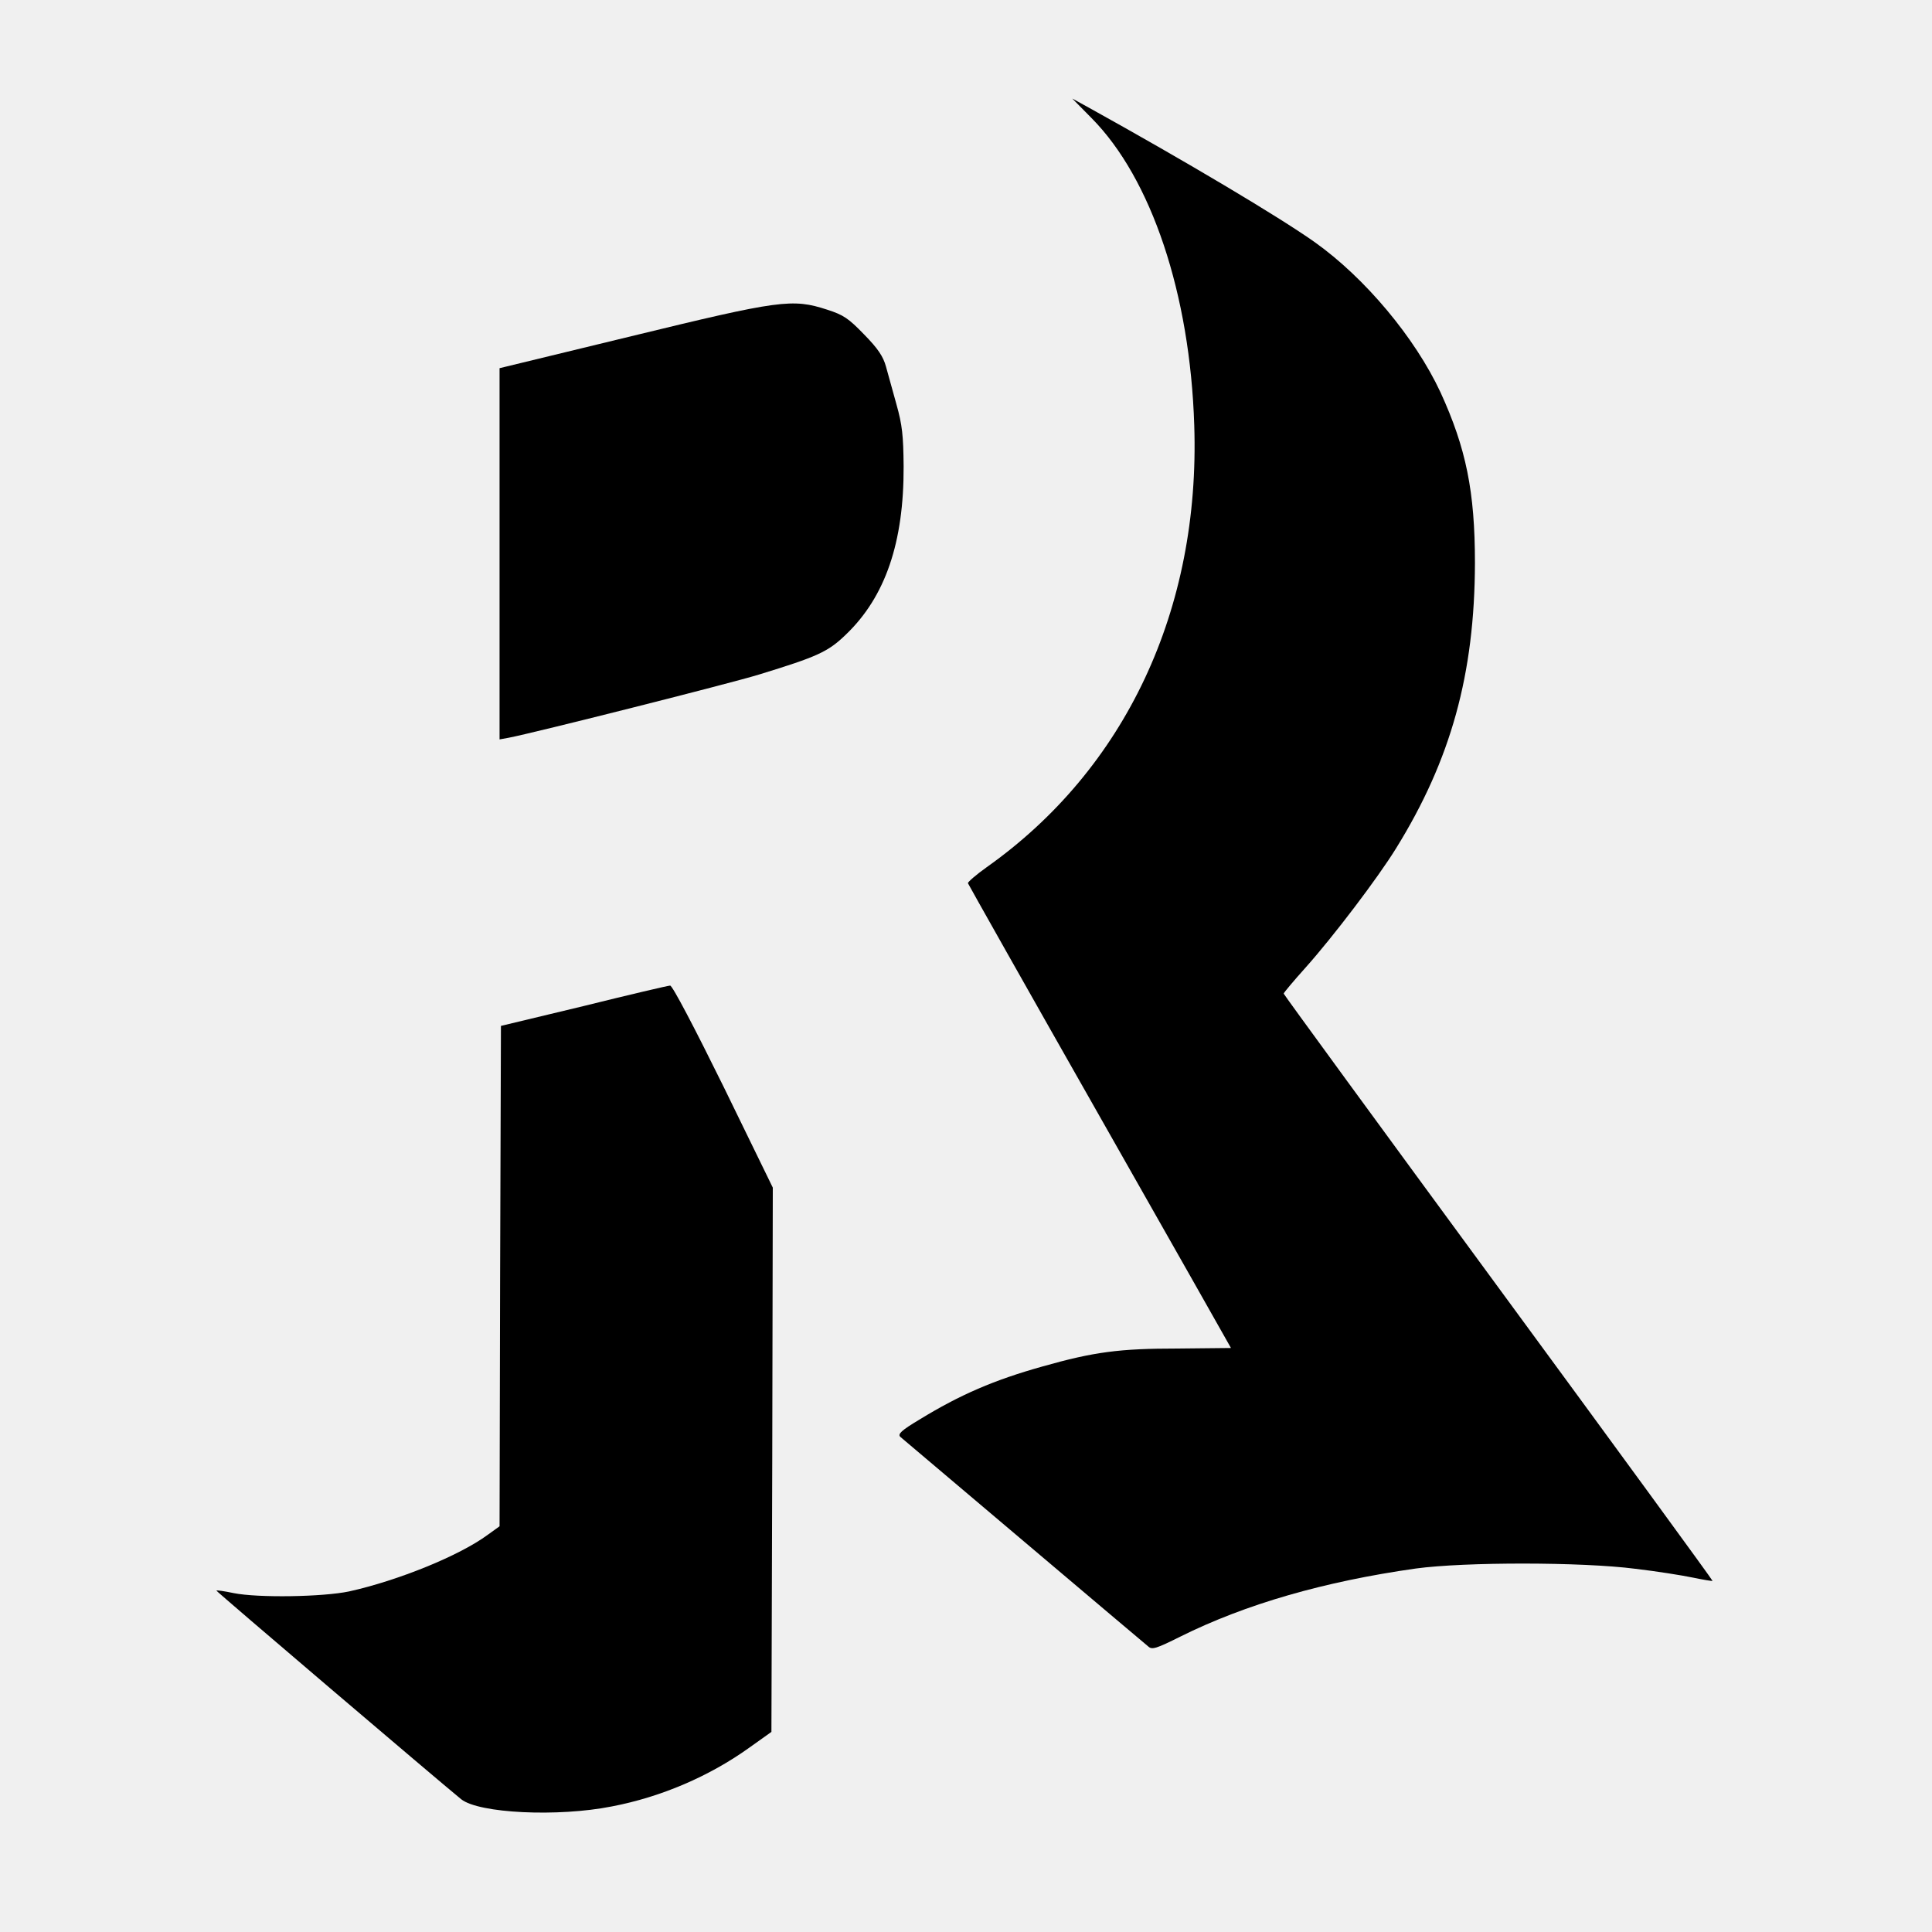
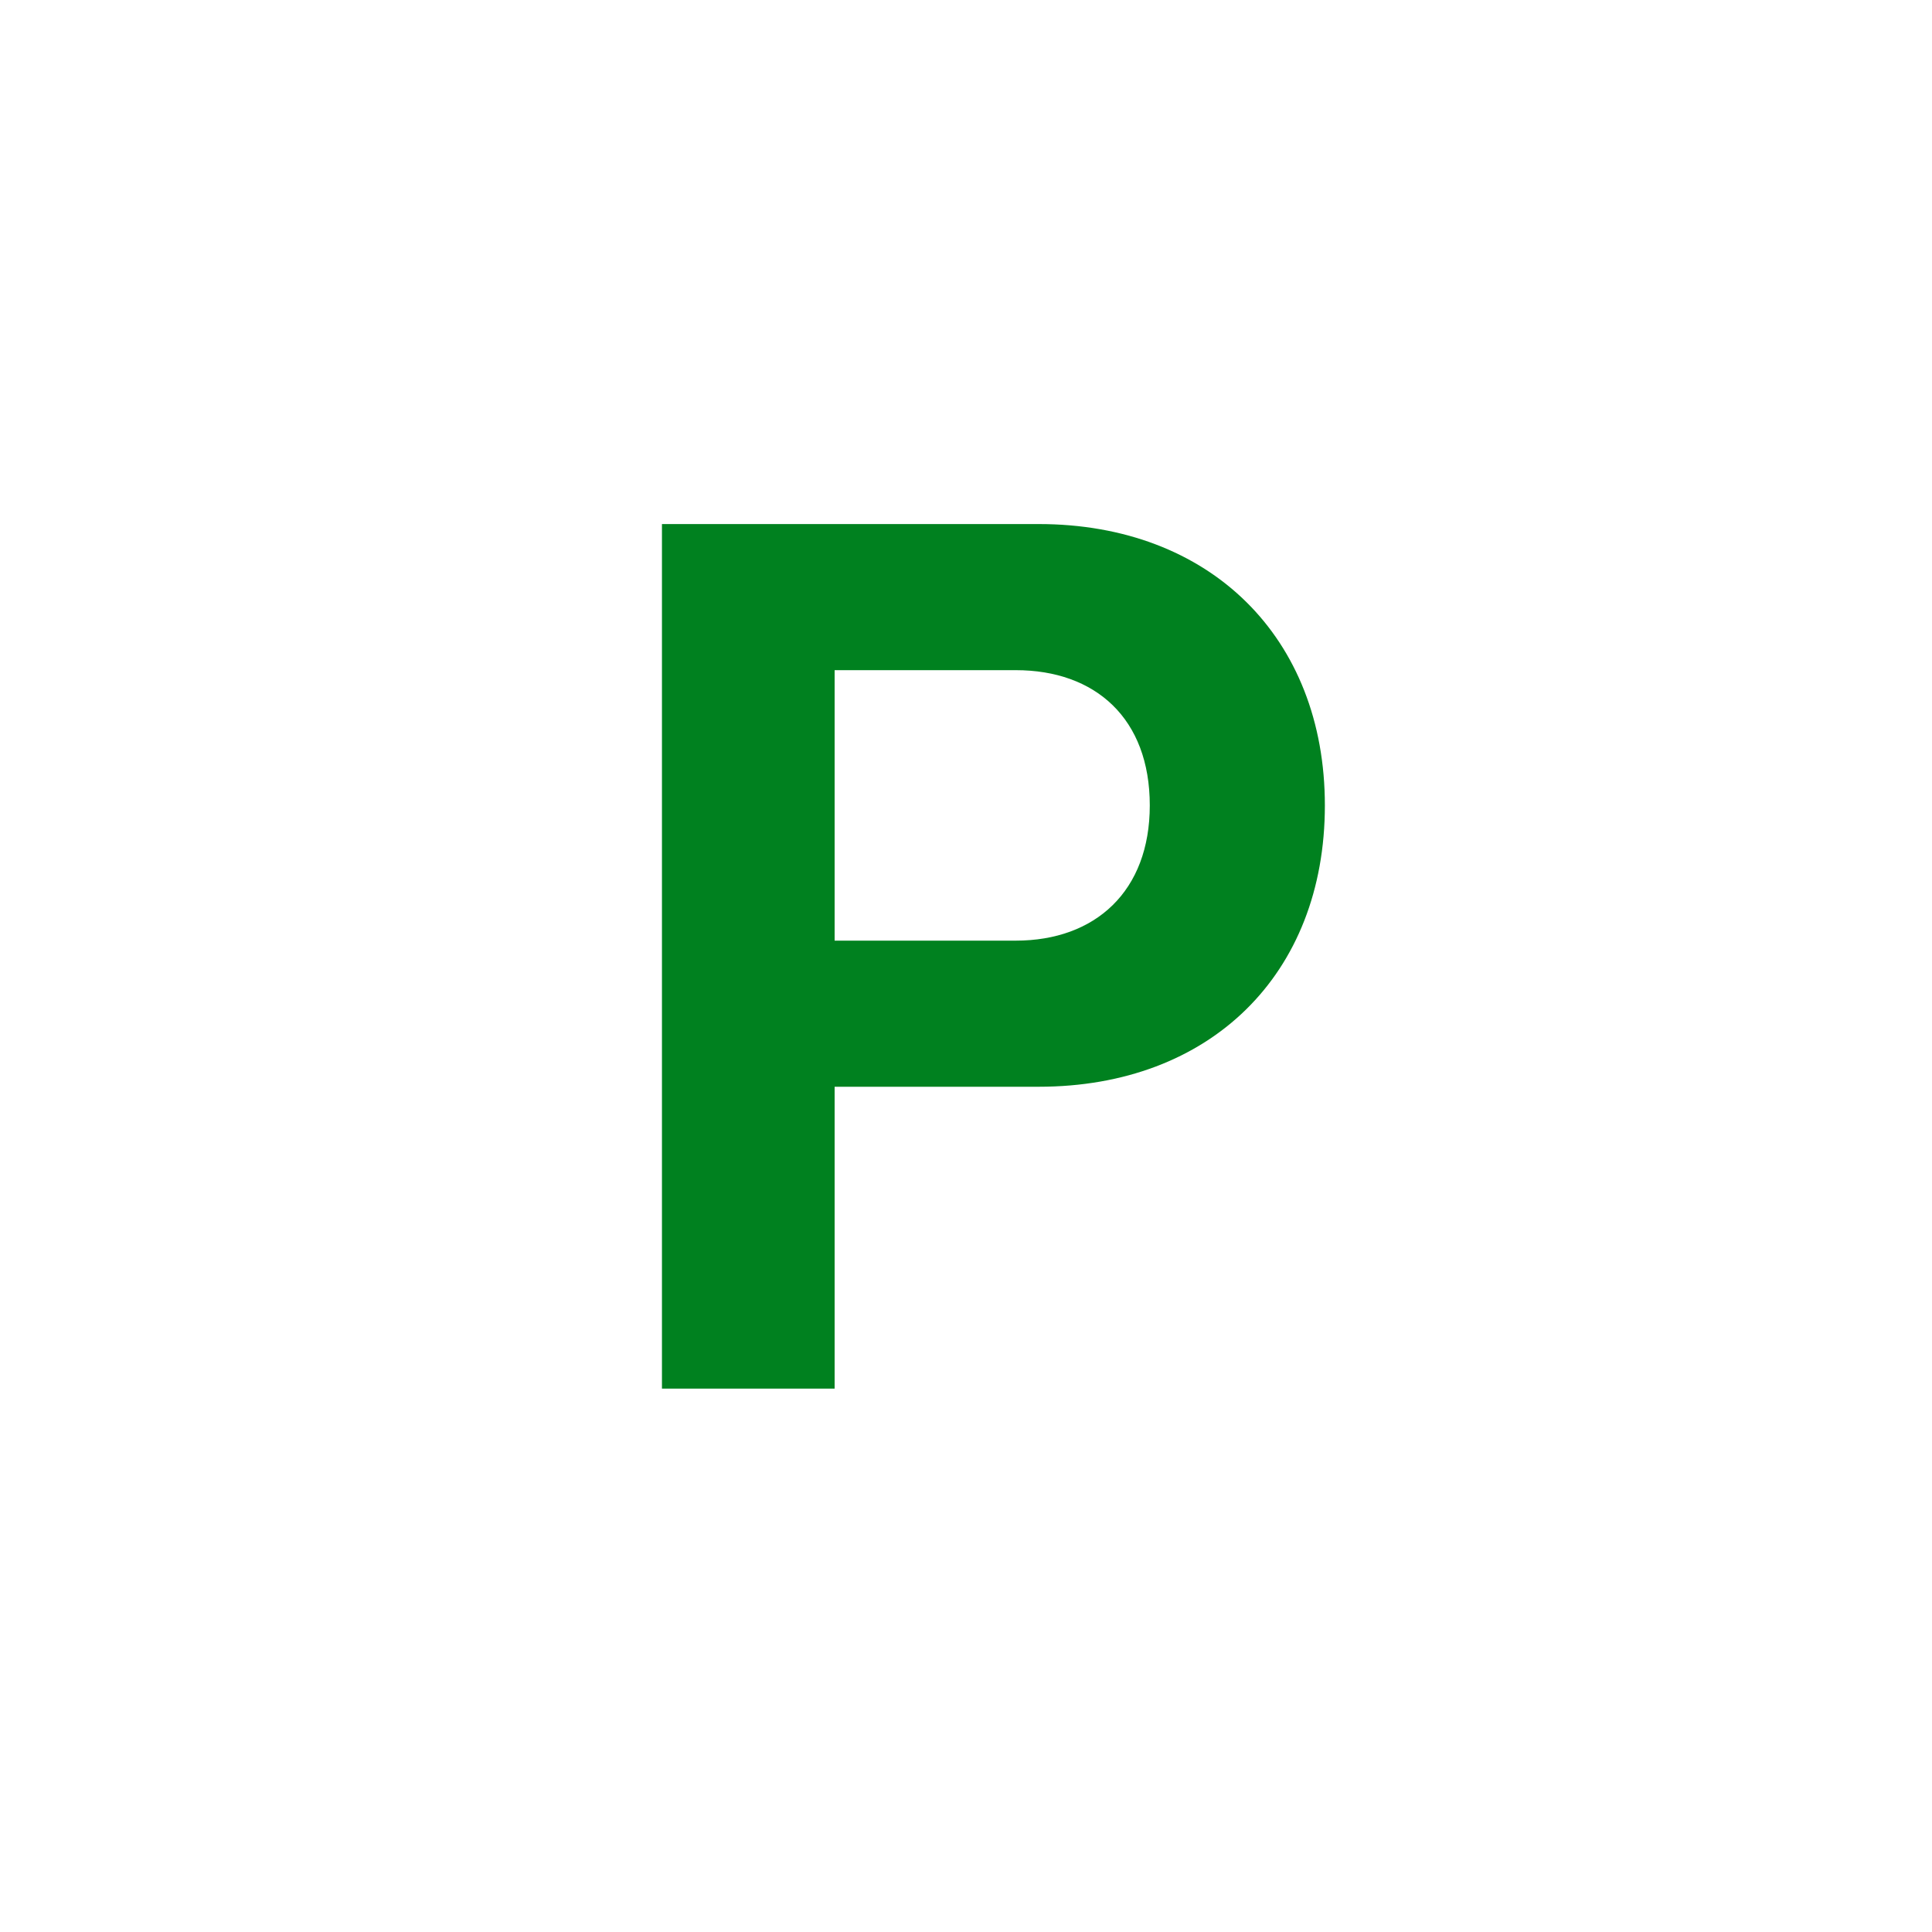
- <svg xmlns="http://www.w3.org/2000/svg" version="1.0" width="700pt" height="700pt" viewBox="0 0 700 700" preserveAspectRatio="xMidYMid meet">
-   <g transform="translate(0,700) scale(0.1,-0.1)" fill="#000000" stroke="none">
-     <path d="M3955 6572 c217 -219 357 -638 372 -1113 22 -667 -249 -1245 -752 -1601 -38 -27 -69 -54 -68 -58 2 -5 216 -385 478 -846 261 -460 475 -837 475 -838 0 0 -87 -1 -193 -2 -211 0 -303 -12 -490 -65 -175 -49 -298 -102 -445 -192 -67 -40 -80 -53 -70 -63 7 -6 209 -177 448 -379 239 -202 442 -374 451 -381 13 -12 29 -7 115 36 237 118 522 200 854 247 177 24 601 24 795 -1 77 -9 171 -24 209 -32 38 -8 70 -13 71 -12 1 2 -348 480 -776 1063 -428 583 -778 1062 -778 1065 0 3 36 46 80 95 100 112 261 324 327 431 199 321 285 632 286 1034 0 259 -32 416 -125 619 -92 197 -273 414 -456 544 -130 92 -468 293 -818 487 l-60 33 70 -71z" />
-     <path d="M2288 5782 l-478 -116 0 -673 0 -672 33 6 c90 17 807 198 907 229 212 65 250 82 315 145 143 137 210 334 209 609 -1 113 -5 150 -26 225 -14 50 -31 111 -38 137 -10 36 -28 64 -79 116 -57 59 -75 71 -134 90 -126 41 -171 35 -709 -96z" />
-     <path d="M2115 3355 l-300 -72 -3 -907 -2 -906 -43 -31 c-103 -76 -326 -166 -502 -205 -95 -20 -330 -24 -419 -6 -33 7 -61 11 -62 9 -2 -2 807 -691 887 -756 64 -51 350 -65 546 -26 178 34 353 109 498 213 l80 57 3 986 2 986 -179 367 c-104 211 -185 366 -193 365 -7 0 -148 -33 -313 -74z" />
+ <svg xmlns="http://www.w3.org/2000/svg" width="32" height="32" viewBox="0 0 32 32" fill="none">
+   <g clip-path="url(#clip0_1324_51271)">
+     <rect width="32" height="32" fill="white" />
+     <path d="M17.204 8.68C20.044 8.68 21.944 10.56 21.944 13.34C21.944 16.14 20.044 18 17.204 18H13.824V23H10.964V8.68H17.204ZM13.824 15.58H16.824C18.144 15.58 19.044 14.76 19.044 13.34C19.044 11.9 18.144 11.1 16.824 11.1H13.824V15.58Z" fill="#00811F" />
  </g>
+   <defs>
+     <clipPath id="clip0_1324_51271">
+       <rect width="32" height="32" fill="white" />
+     </clipPath>
+   </defs>
</svg>
